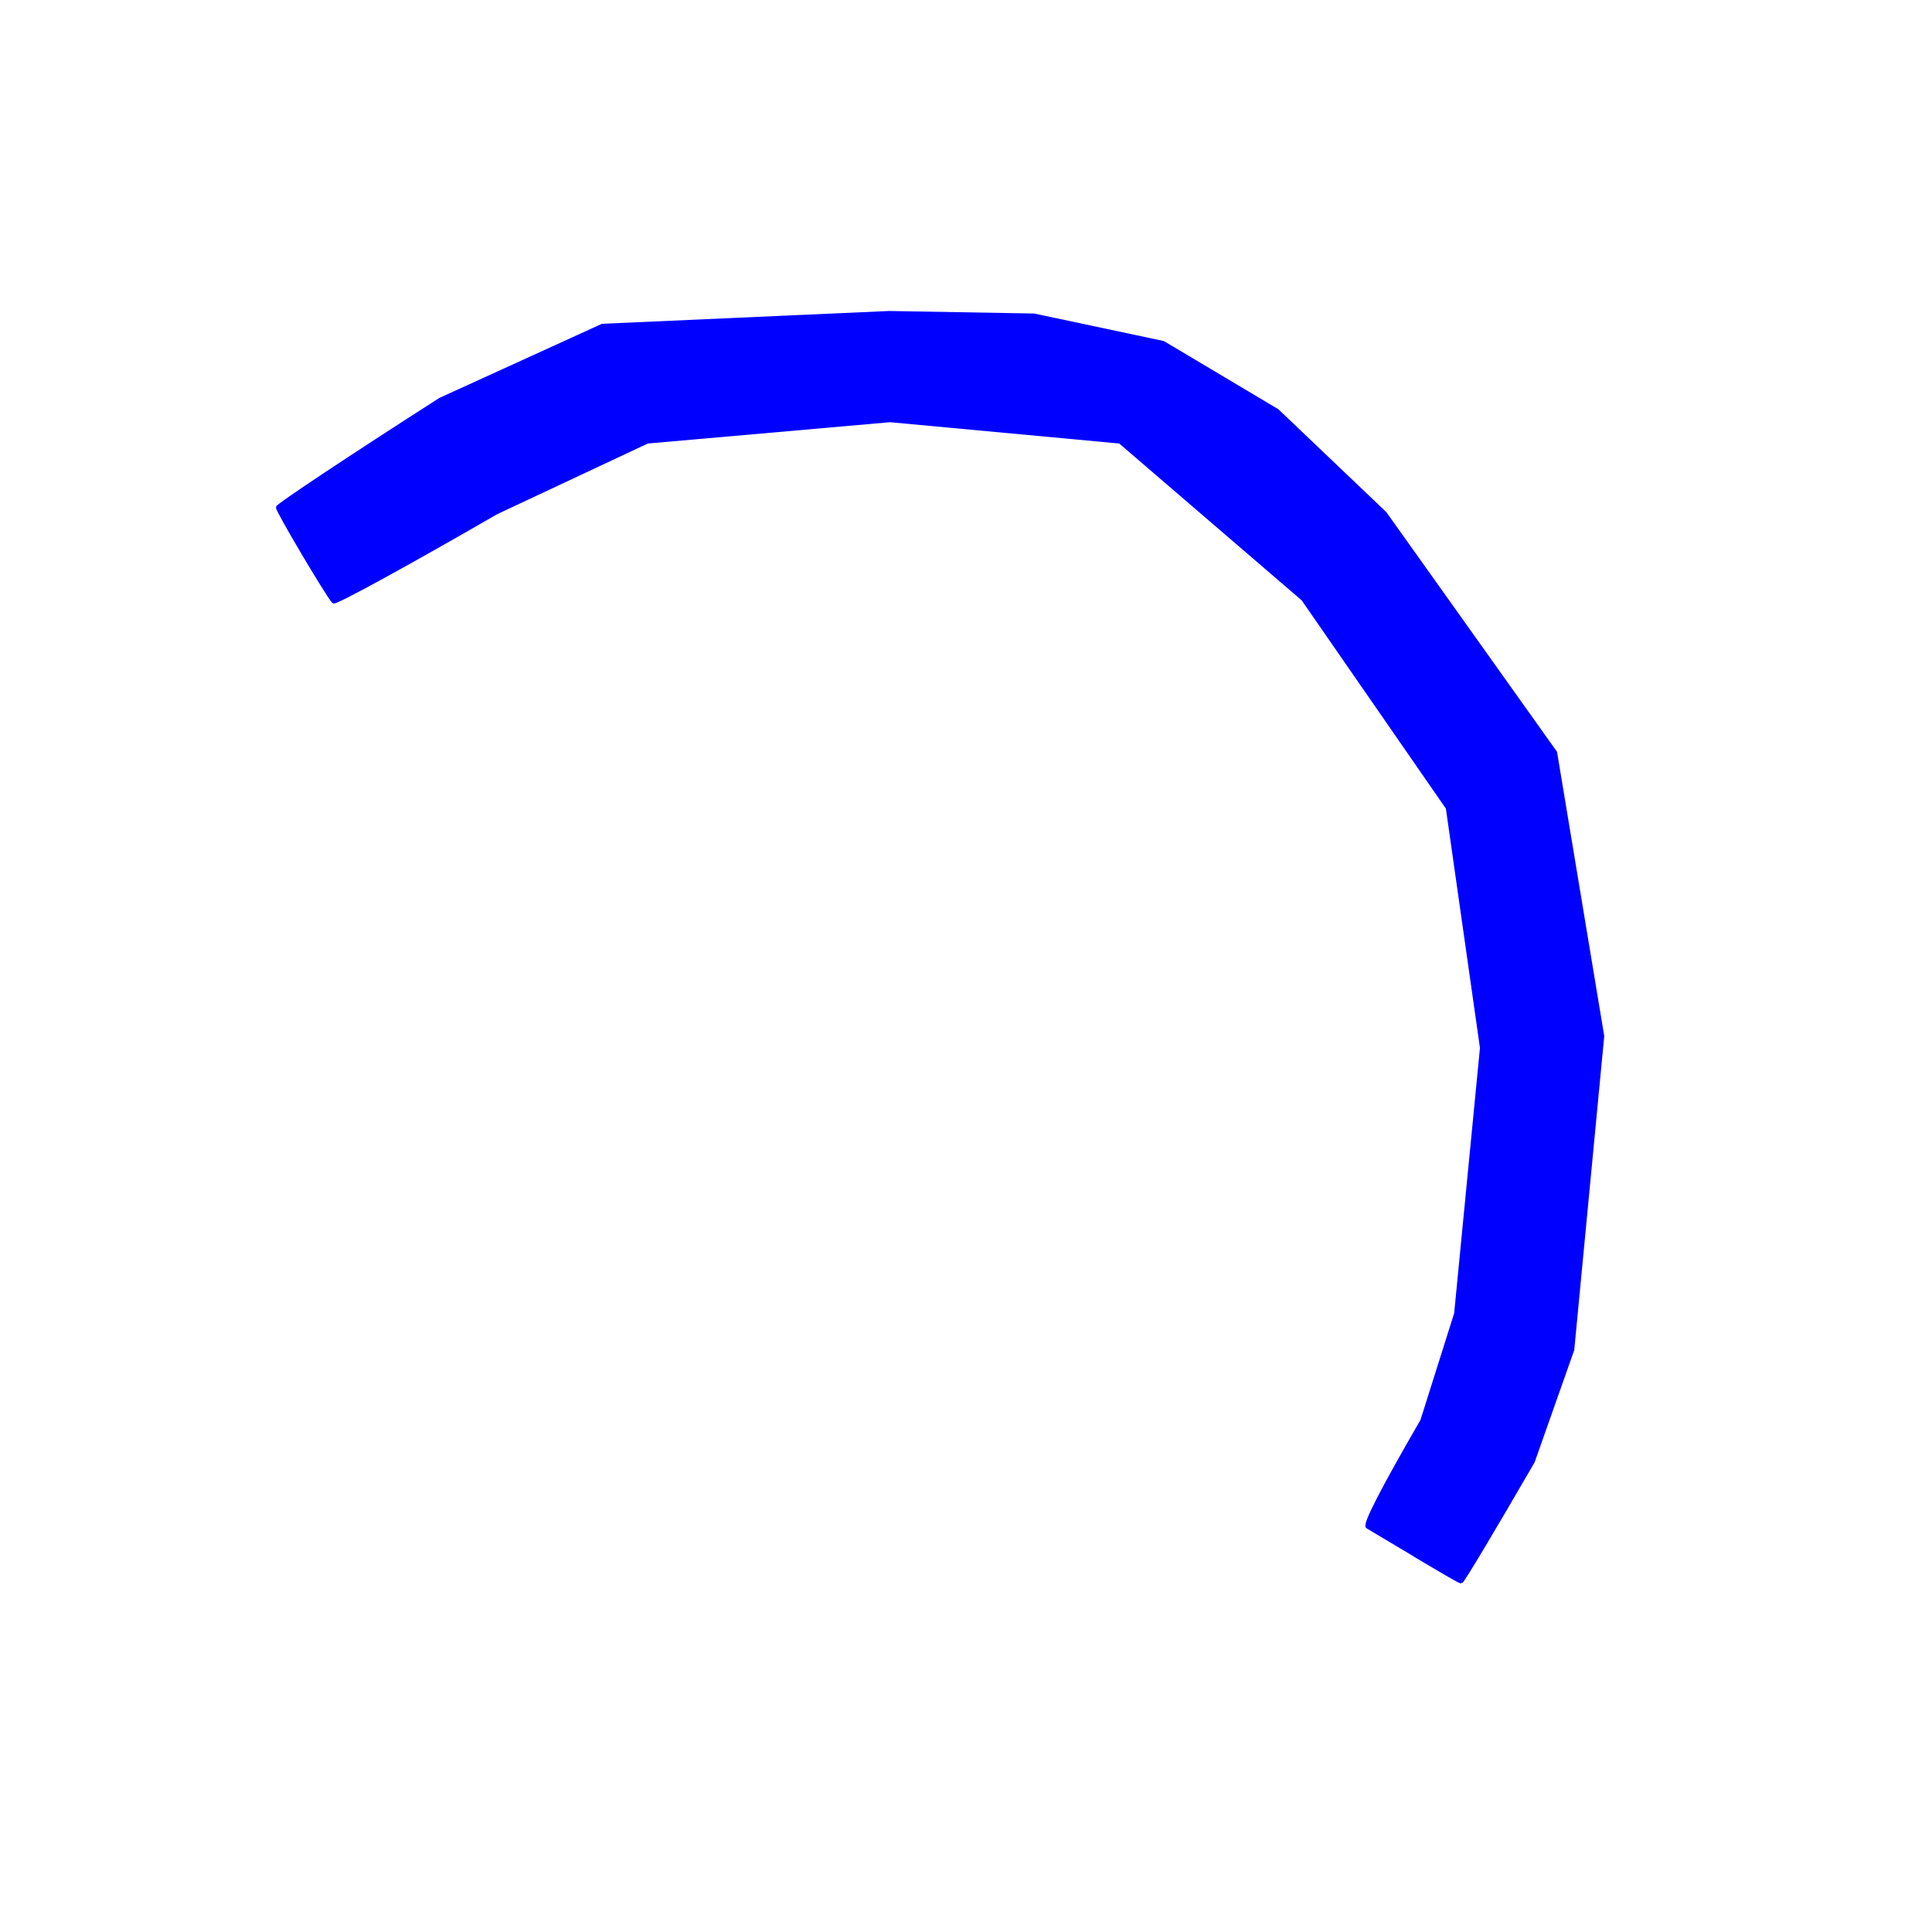
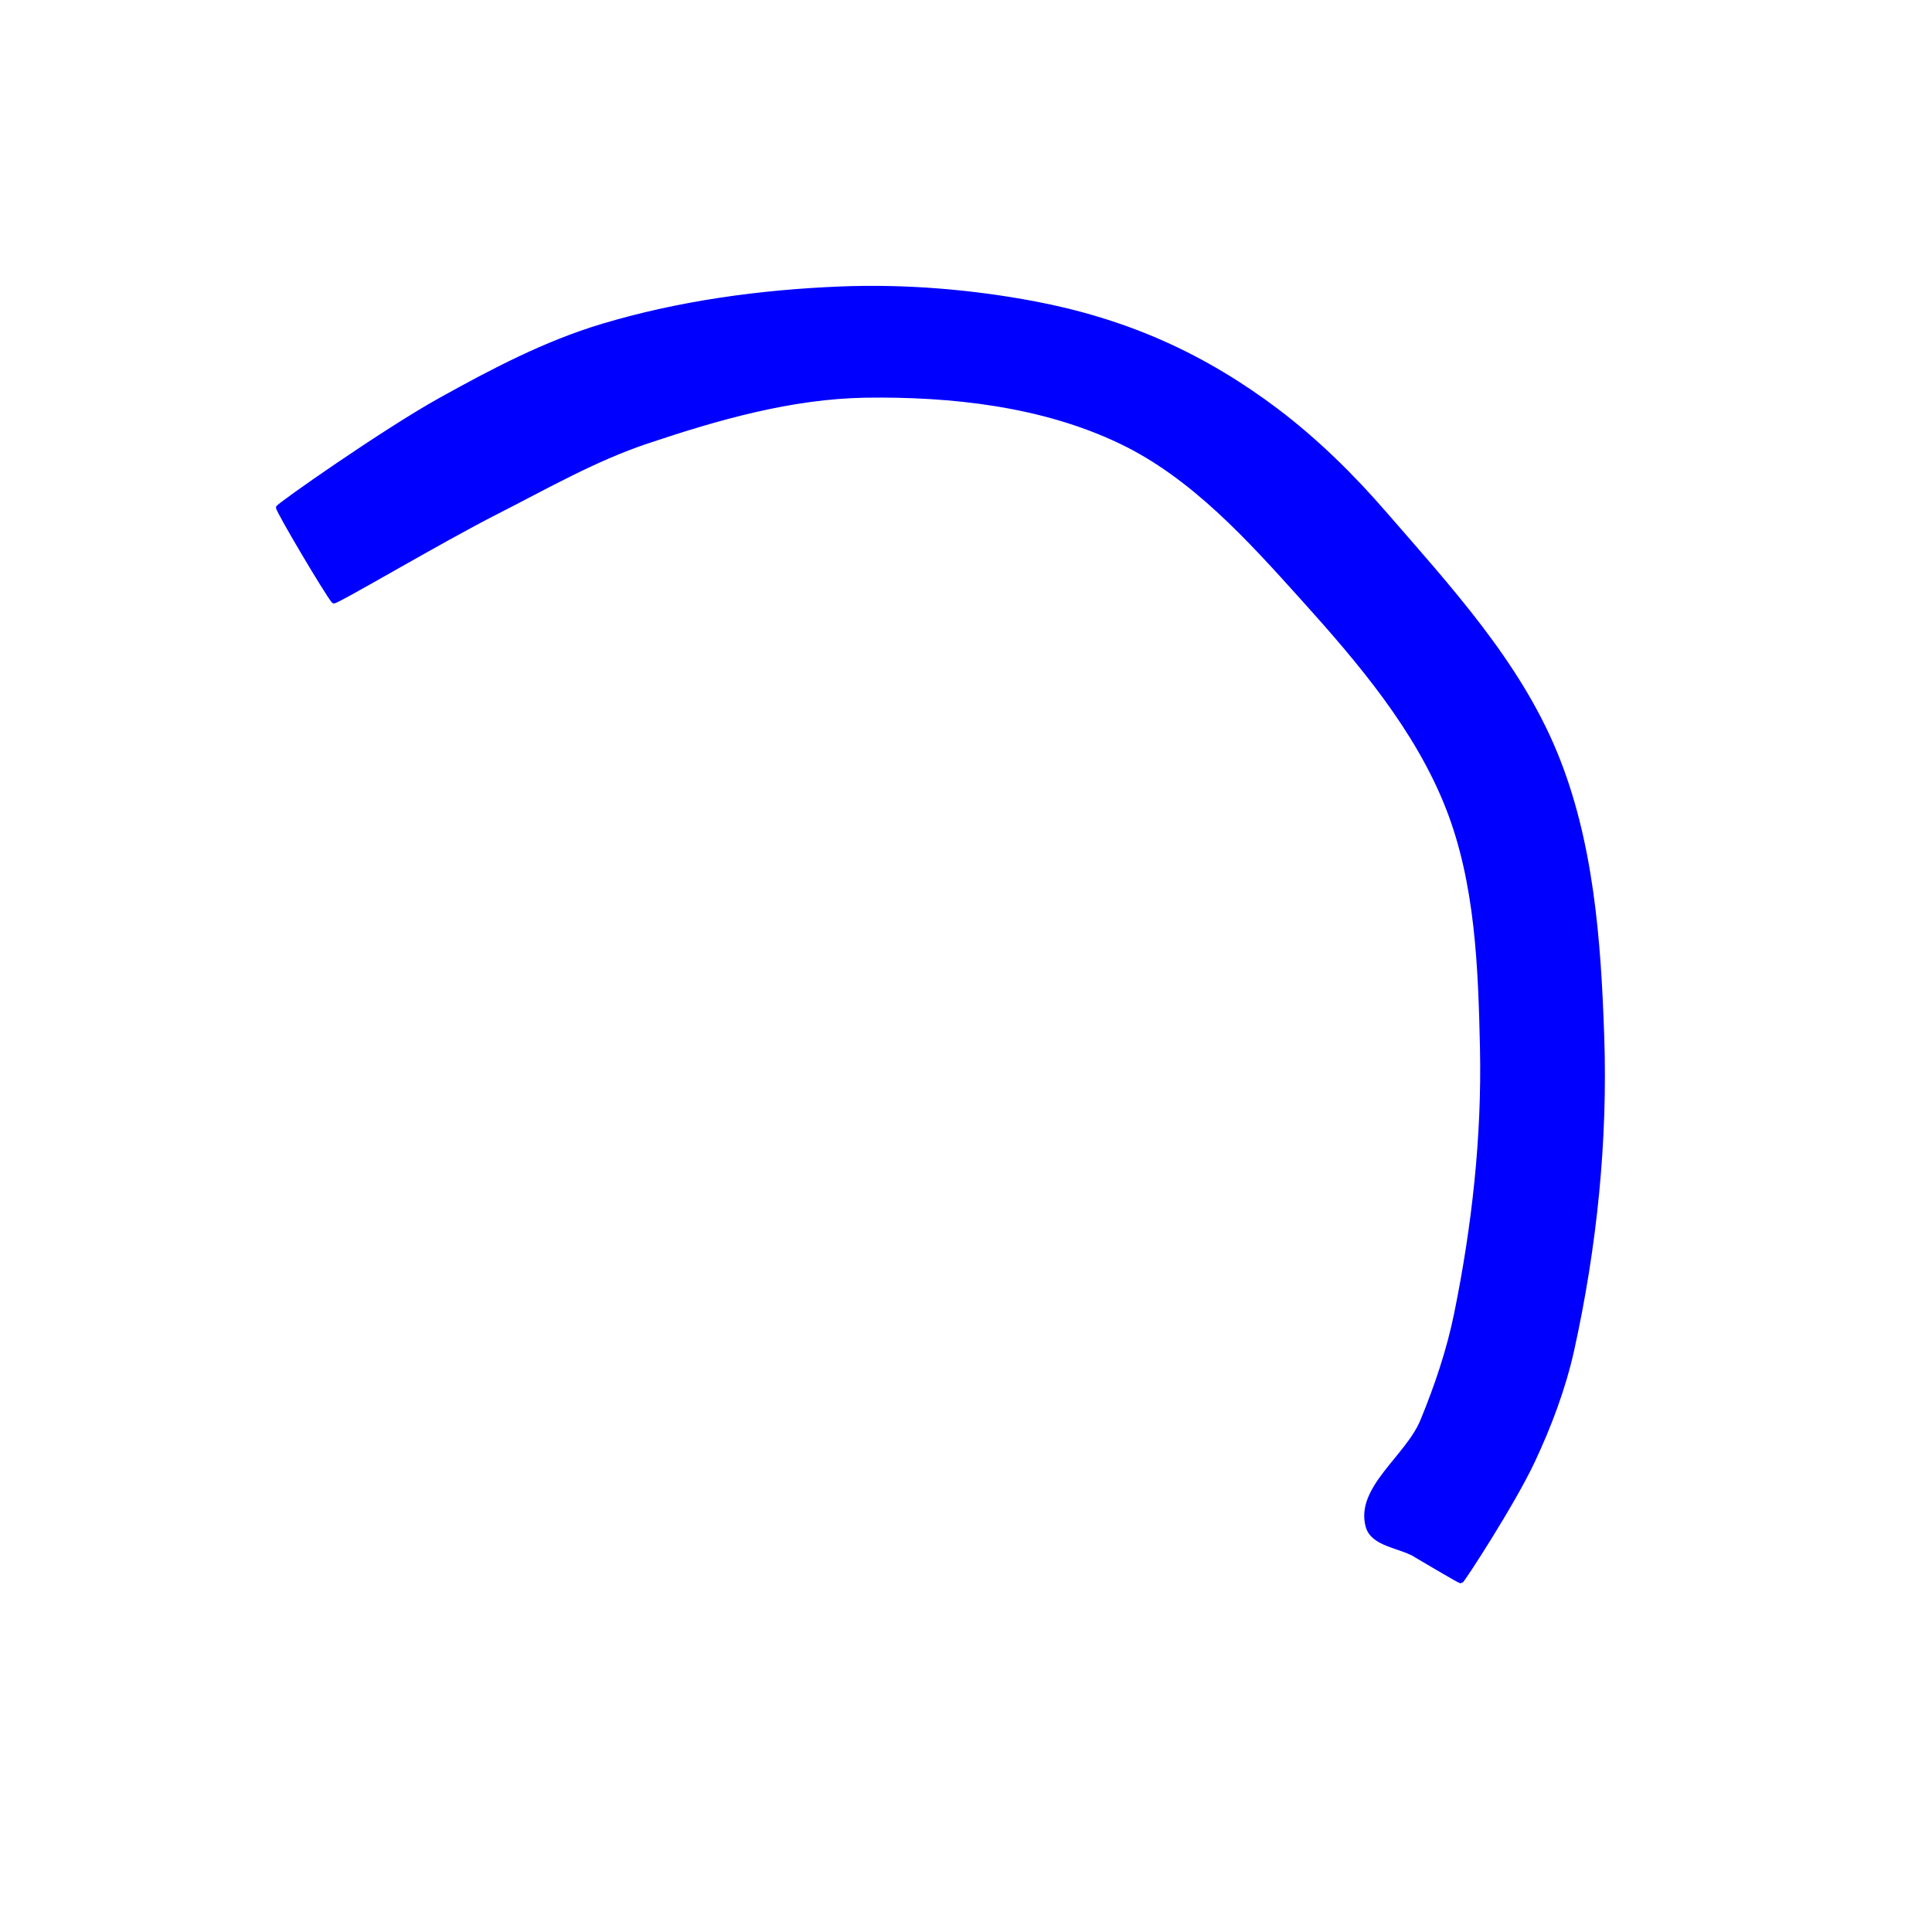
<svg xmlns="http://www.w3.org/2000/svg" width="16" height="16" id="svg2" version="1.1">
  <defs id="defs4" />
  <g id="layer1" transform="translate(0,-1036.362)">
-     <path style="fill:#0000ff;fill-opacity:1;stroke:#0000ff;stroke-width:0.035;stroke-opacity:1" d="m 11.724,1049.241 c -0.195,-0.116 -0.373,-0.222 -0.396,-0.236 -0.027,-0.017 0.124,-0.31 0.452,-0.877 l 0.28,-0.887 0.214,-2.201 -0.283,-1.988 -1.198,-1.73 -1.517,-1.304 -1.905,-0.177 -2.011,0.177 -1.251,0.587 c -0.727,0.42 -1.333,0.752 -1.346,0.737 -0.059,-0.069 -0.461,-0.749 -0.46,-0.777 7.379e-4,-0.017 0.605,-0.419 1.344,-0.892 l 1.342,-0.612 2.375,-0.106 1.199,0.021 1.069,0.227 0.944,0.562 0.892,0.85 1.41,1.98 0.39,2.348 -0.248,2.596 -0.327,0.926 c -0.317,0.548 -0.584,0.995 -0.594,0.993 -0.01,0 -0.179,-0.099 -0.374,-0.215 z" id="path2989" />
+     <path style="fill:#0000ff;fill-opacity:1;stroke:#0000ff;stroke-width:0.035;stroke-opacity:1" d="m 11.724,1049.241 c -0.133,-0.078 -0.353,-0.088 -0.396,-0.236 -0.09,-0.316 0.327,-0.573 0.452,-0.877 0.118,-0.287 0.218,-0.583 0.28,-0.887 0.147,-0.722 0.23,-1.464 0.214,-2.201 -0.015,-0.669 -0.039,-1.365 -0.283,-1.988 -0.256,-0.653 -0.729,-1.209 -1.198,-1.73 -0.446,-0.495 -0.915,-1.018 -1.517,-1.304 -0.644,-0.307 -1.394,-0.39 -2.107,-0.38 -0.616,0.01 -1.224,0.184 -1.809,0.38 -0.437,0.146 -0.84,0.378 -1.251,0.587 -0.456,0.231 -1.333,0.752 -1.346,0.737 -0.059,-0.069 -0.461,-0.749 -0.46,-0.777 7.379e-4,-0.017 0.874,-0.631 1.344,-0.892 0.43,-0.239 0.871,-0.471 1.342,-0.612 0.637,-0.191 1.306,-0.282 1.97,-0.309 0.536,-0.021 1.077,0.023 1.604,0.122 0.366,0.069 0.728,0.177 1.069,0.329 0.335,0.149 0.652,0.341 0.944,0.562 0.327,0.248 0.623,0.539 0.892,0.85 0.531,0.612 1.101,1.231 1.41,1.98 0.303,0.733 0.363,1.555 0.39,2.348 0.03,0.869 -0.061,1.747 -0.248,2.596 -0.071,0.32 -0.188,0.63 -0.327,0.926 -0.164,0.349 -0.584,0.995 -0.594,0.993 -0.01,0 -0.25,-0.142 -0.374,-0.215 z" id="path2989" />
  </g>
</svg>
